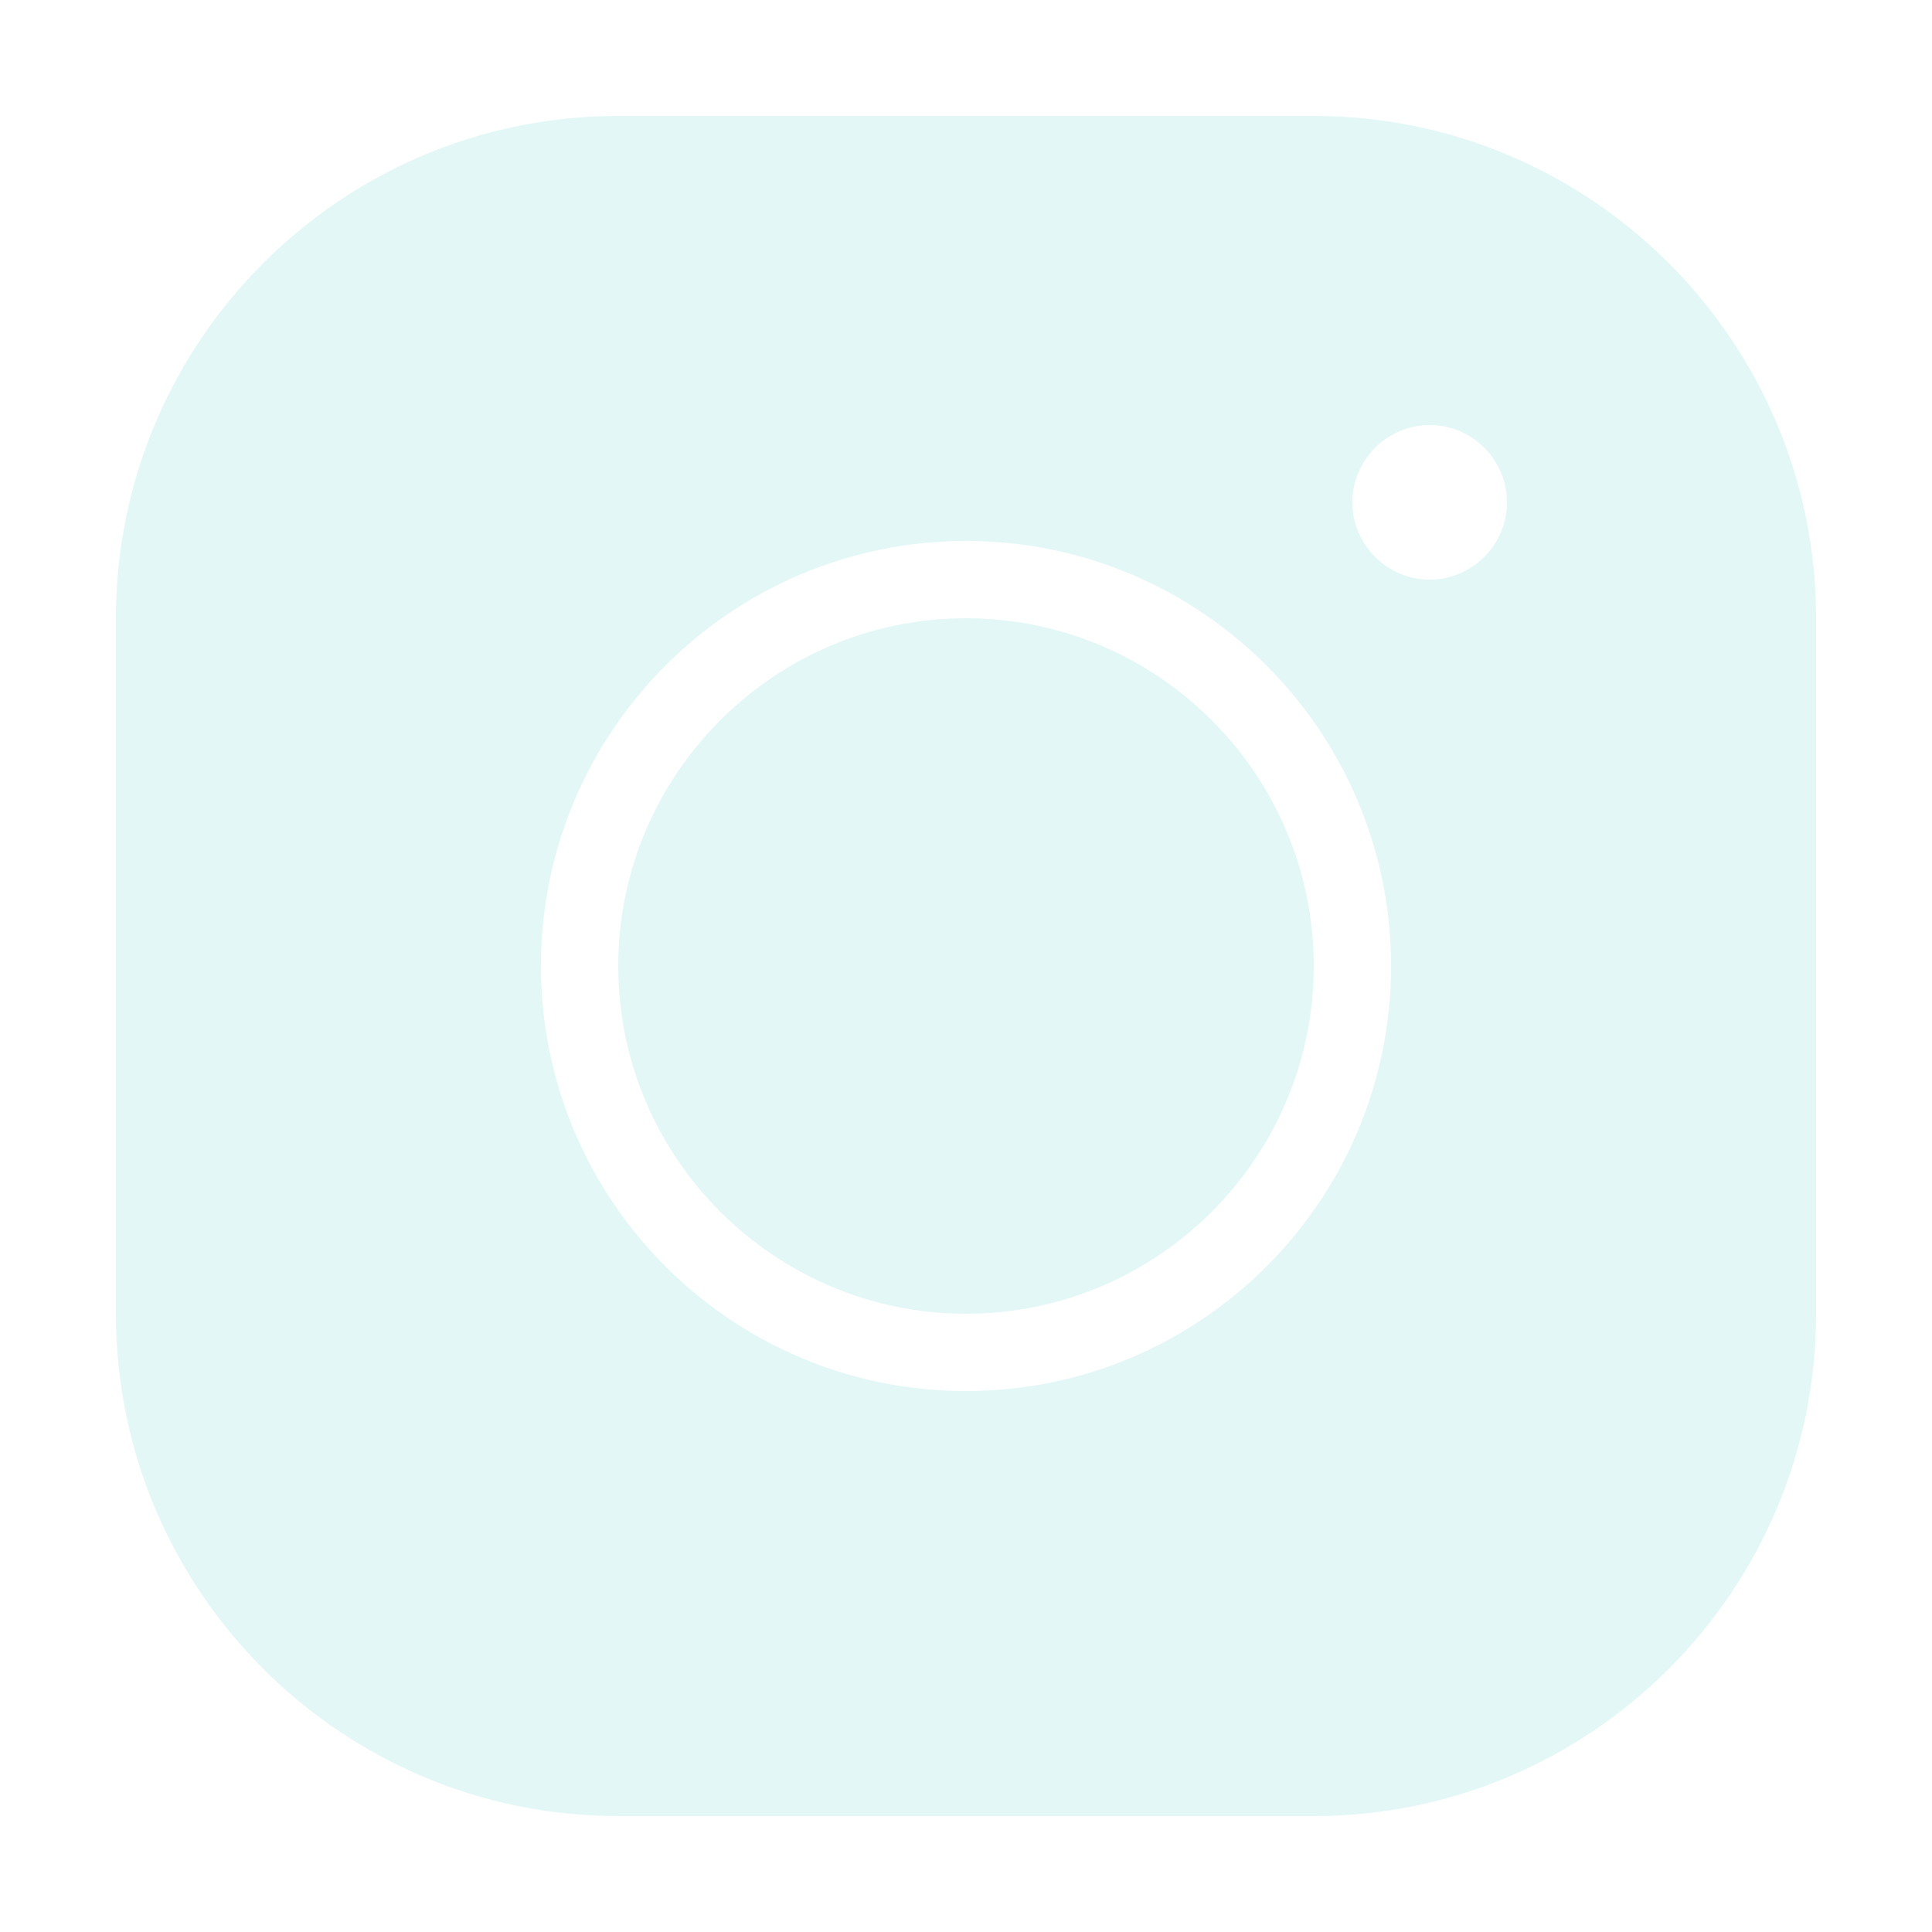
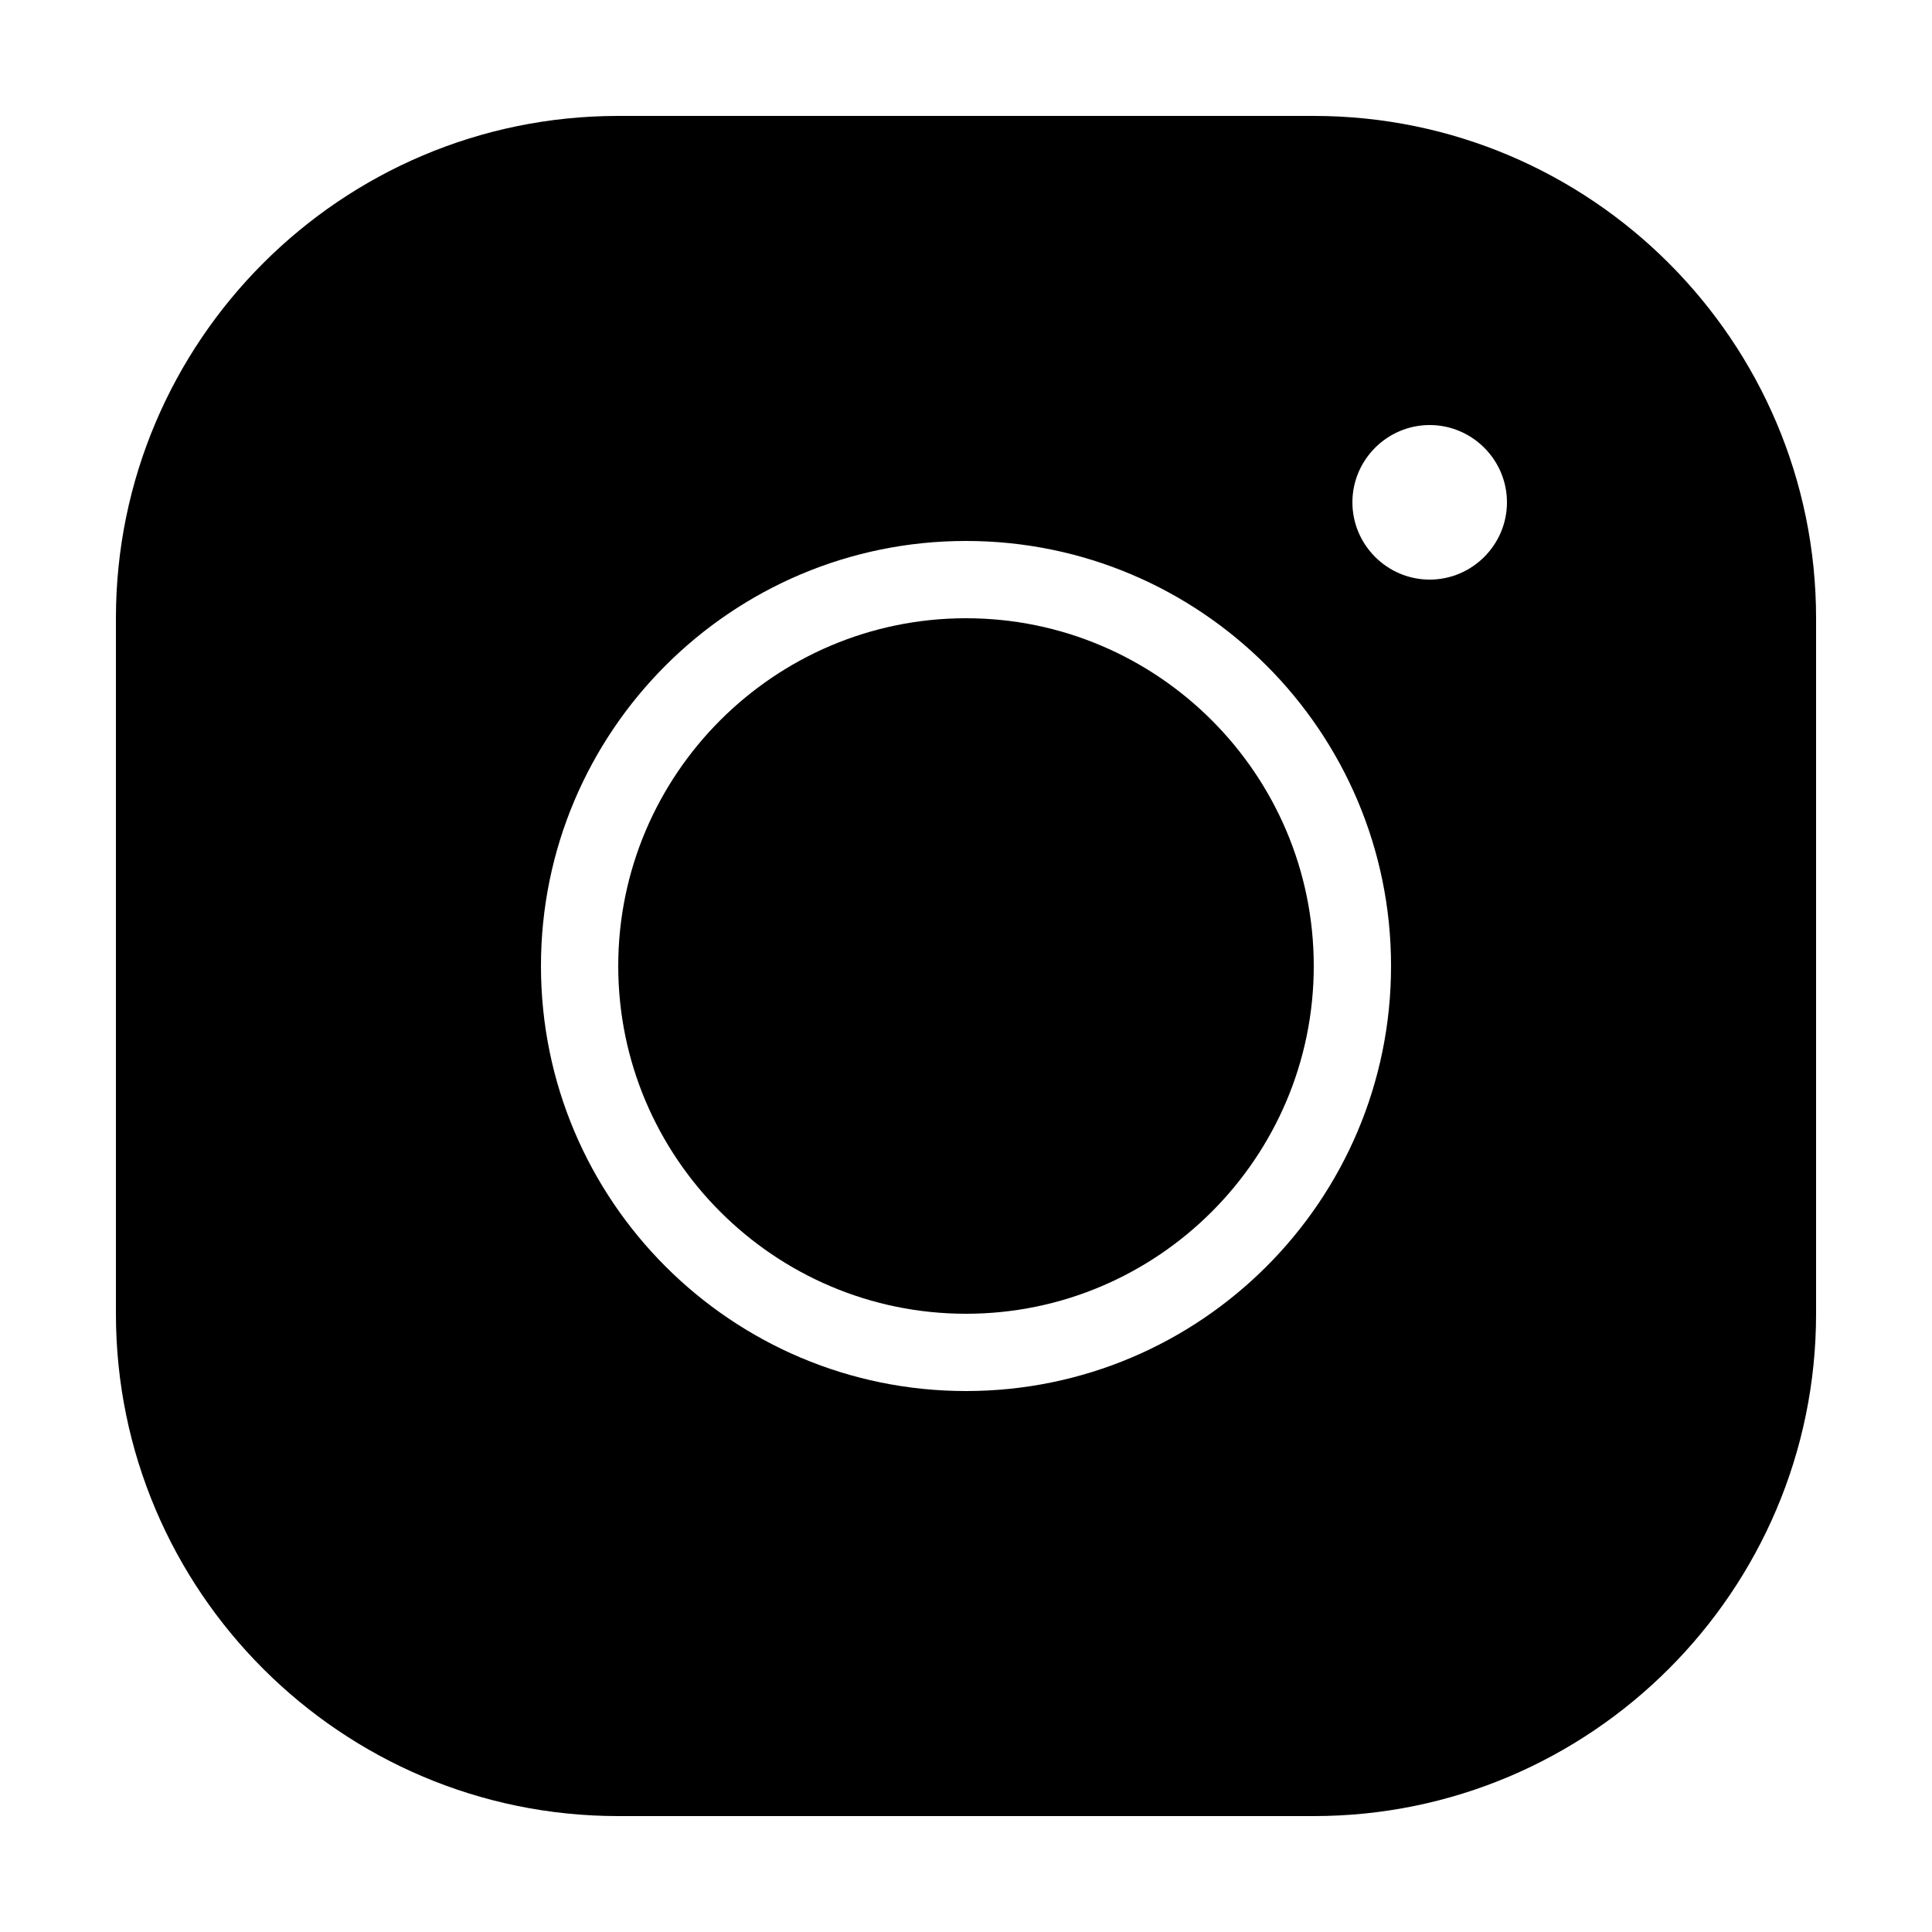
- <svg xmlns="http://www.w3.org/2000/svg" viewBox="0 0 50 50" width="50px" height="50px" fill="#e3f7f7" color="#e3f7f7">
+ <svg xmlns="http://www.w3.org/2000/svg" viewBox="0 0 50 50" width="50px" height="50px">
  <path d="M 16 3 C 8.83 3 3 8.83 3 16 L 3 34 C 3 41.17 8.83 47 16 47 L 34 47 C 41.17 47 47 41.17 47 34 L 47 16 C 47 8.83 41.17 3 34 3 L 16 3 z M 37 11 C 38.1 11 39 11.9 39 13 C 39 14.1 38.1 15 37 15 C 35.9 15 35 14.1 35 13 C 35 11.9 35.9 11 37 11 z M 25 14 C 31.07 14 36 18.93 36 25 C 36 31.07 31.07 36 25 36 C 18.93 36 14 31.07 14 25 C 14 18.93 18.93 14 25 14 z M 25 16 C 20.04 16 16 20.04 16 25 C 16 29.96 20.04 34 25 34 C 29.96 34 34 29.96 34 25 C 34 20.04 29.96 16 25 16 z" />
</svg>
